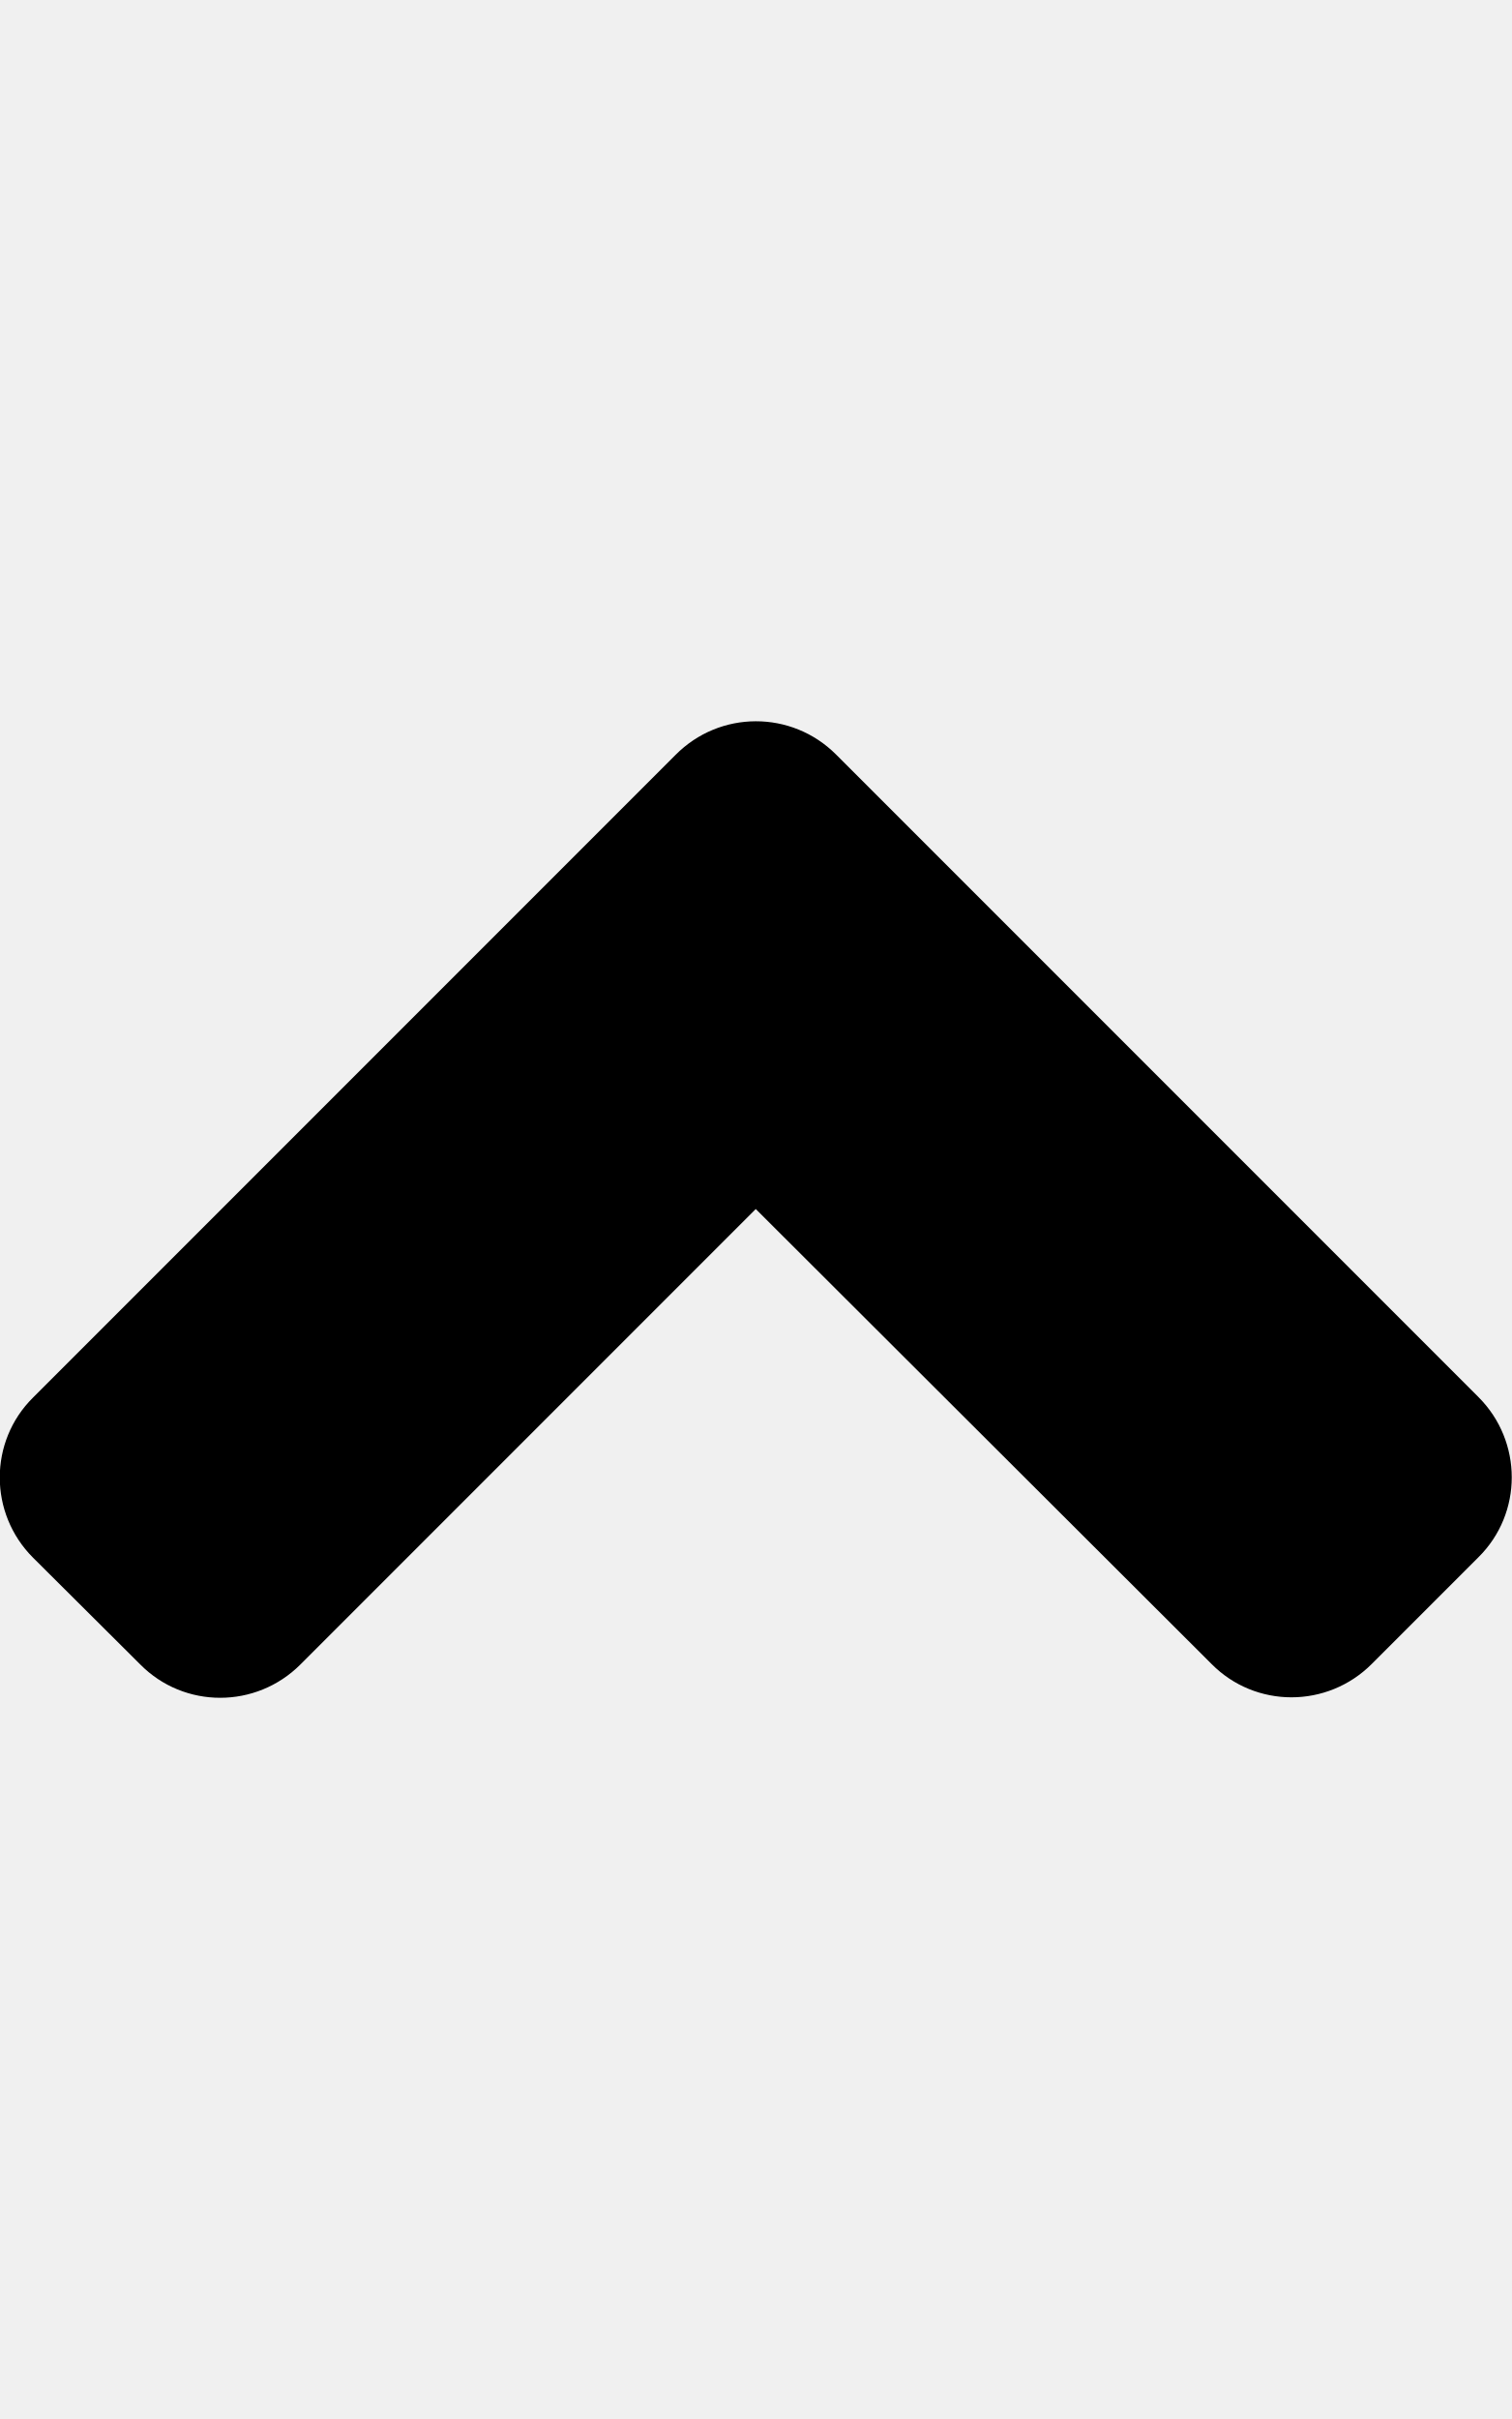
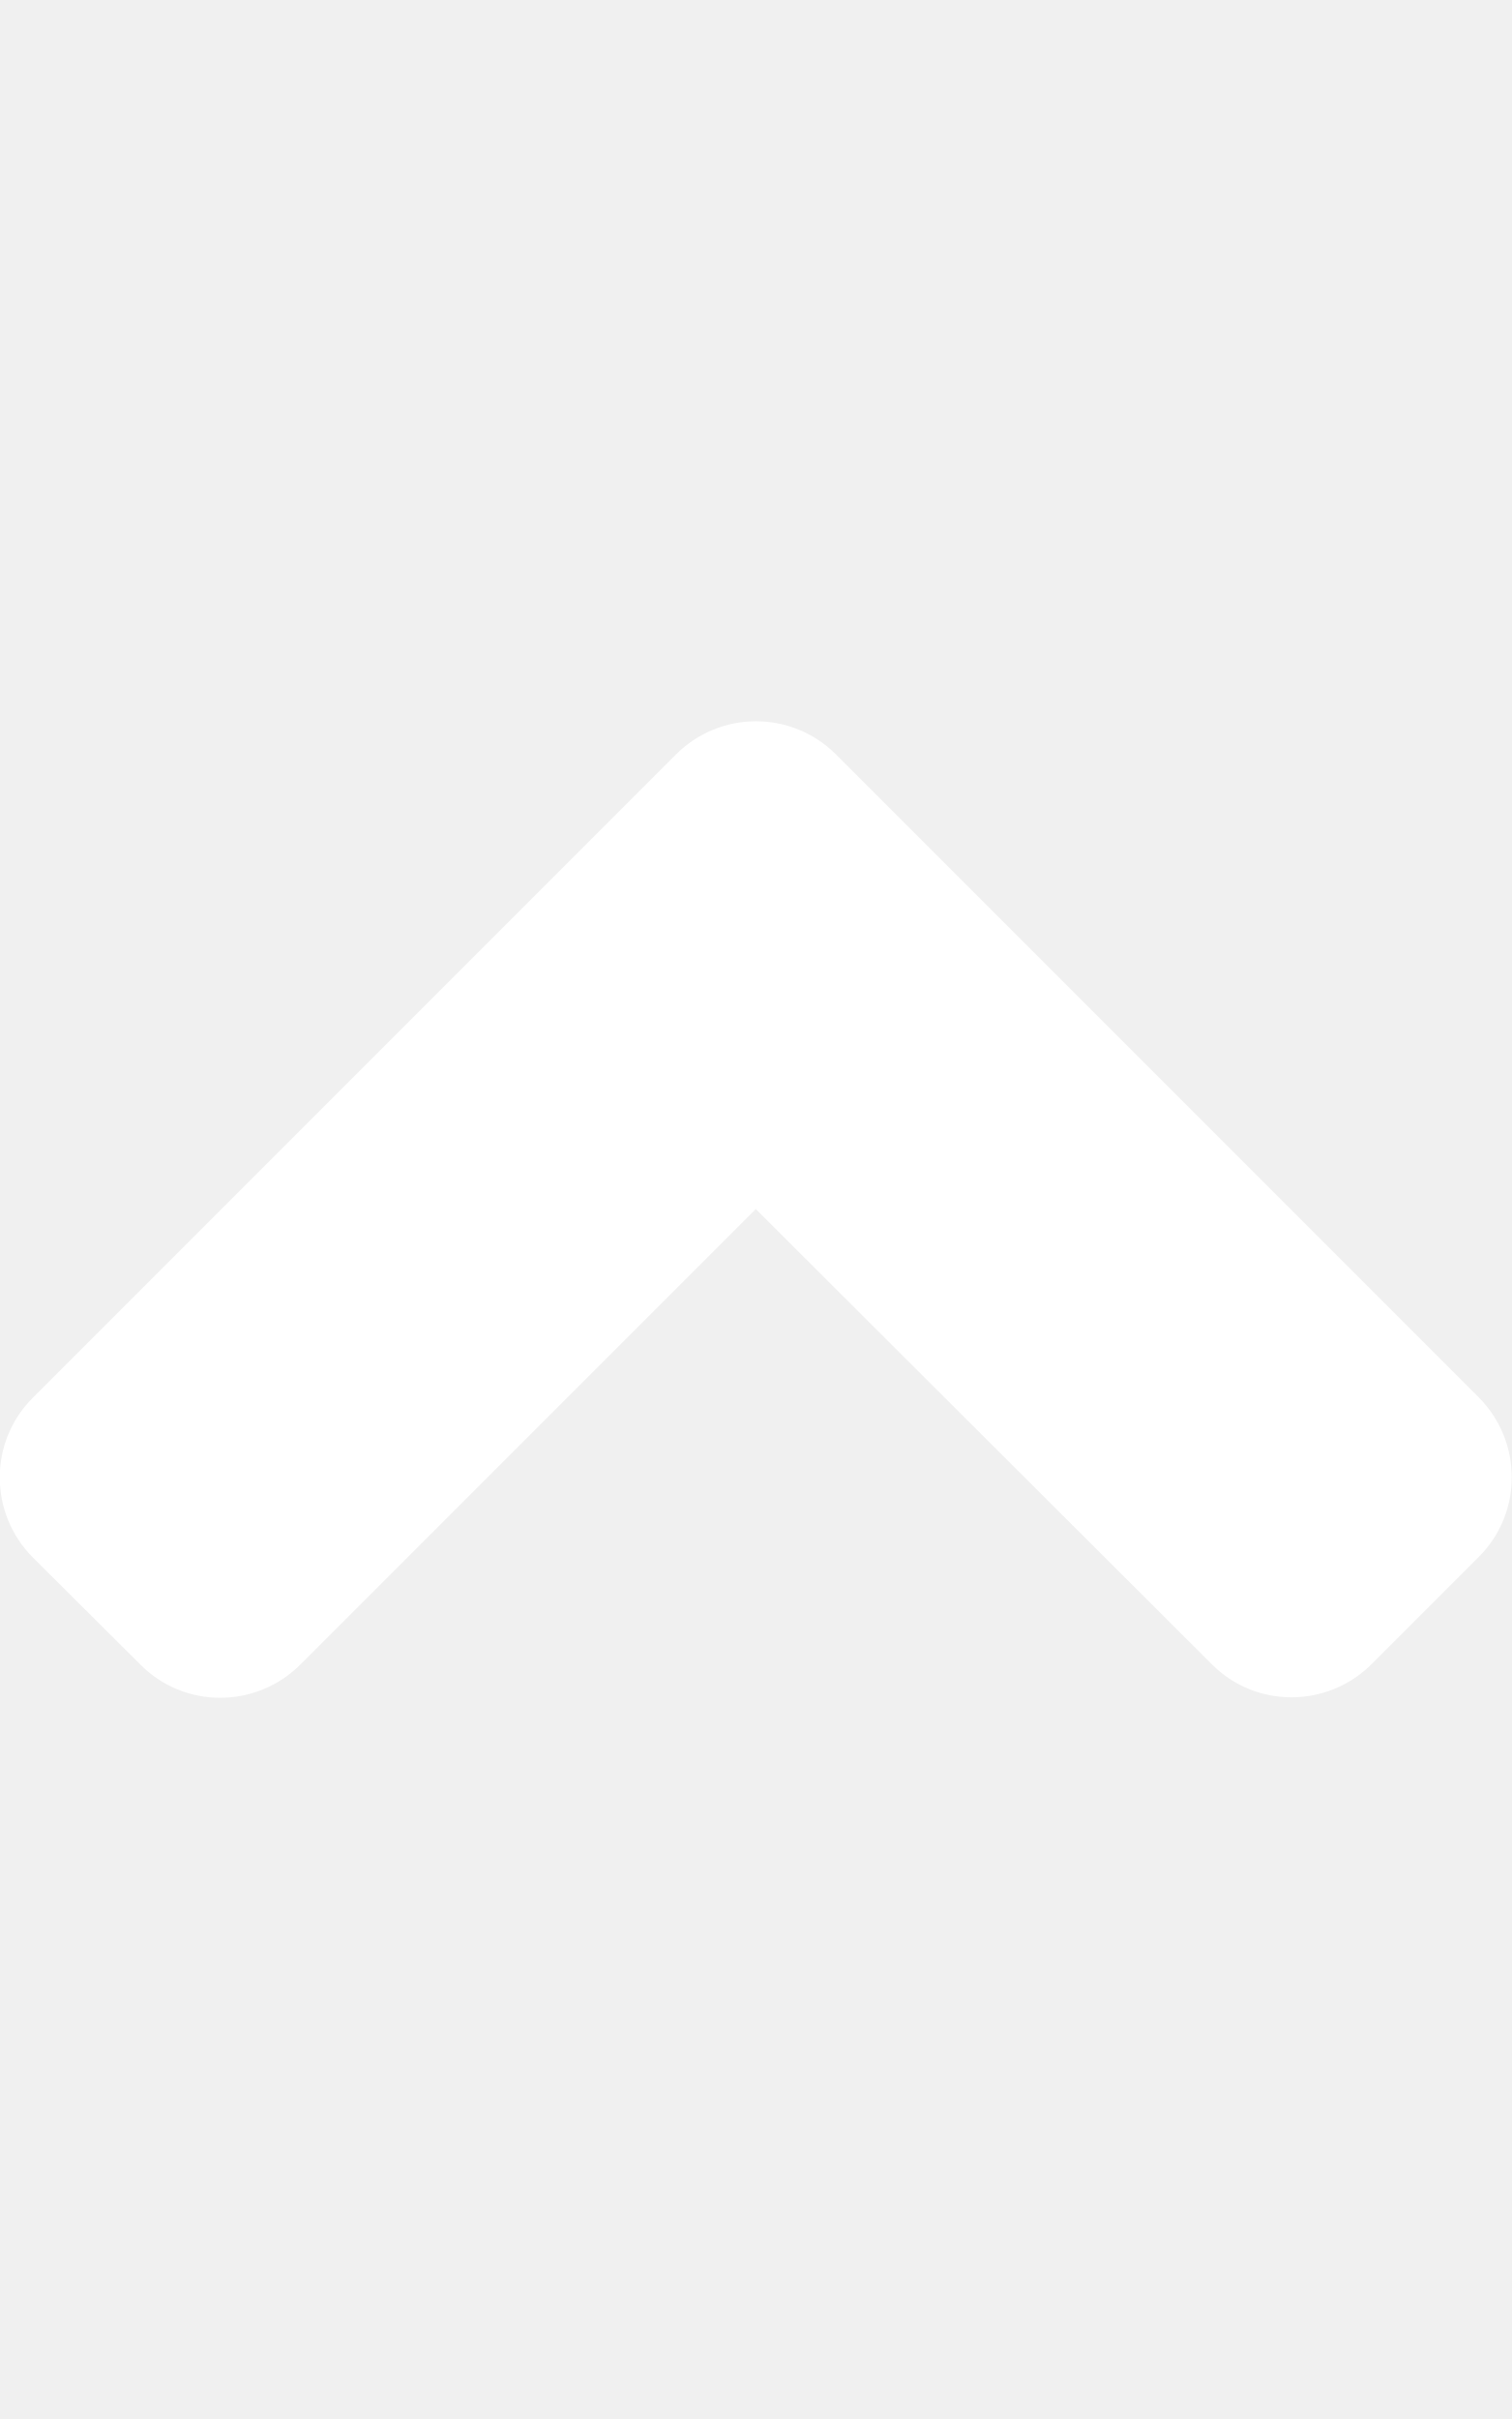
<svg xmlns="http://www.w3.org/2000/svg" aria-hidden="true" focusable="false" data-prefix="fas" data-icon="angle-up" class="svg-inline--fa fa-angle-up fa-w-10" role="img" viewBox="0 0 320 512">
-   <path fill="currentColor" d="M177 159.7l136 136c9.4 9.4 9.4 24.6 0 33.9l-22.6 22.6c-9.4 9.4-24.6 9.4-33.9 0L160 255.9l-96.4 96.4c-9.4 9.4-24.6 9.4-33.9 0L7 329.7c-9.4-9.4-9.4-24.6 0-33.9l136-136c9.4-9.5 24.6-9.5 34-.1z" />
+   <path fill="white" d="M177 159.7l136 136c9.4 9.4 9.4 24.6 0 33.9l-22.6 22.6c-9.4 9.4-24.6 9.4-33.9 0L160 255.9l-96.4 96.4c-9.4 9.4-24.6 9.4-33.9 0L7 329.7c-9.4-9.4-9.4-24.6 0-33.9l136-136c9.4-9.5 24.6-9.5 34-.1z" />
</svg>
